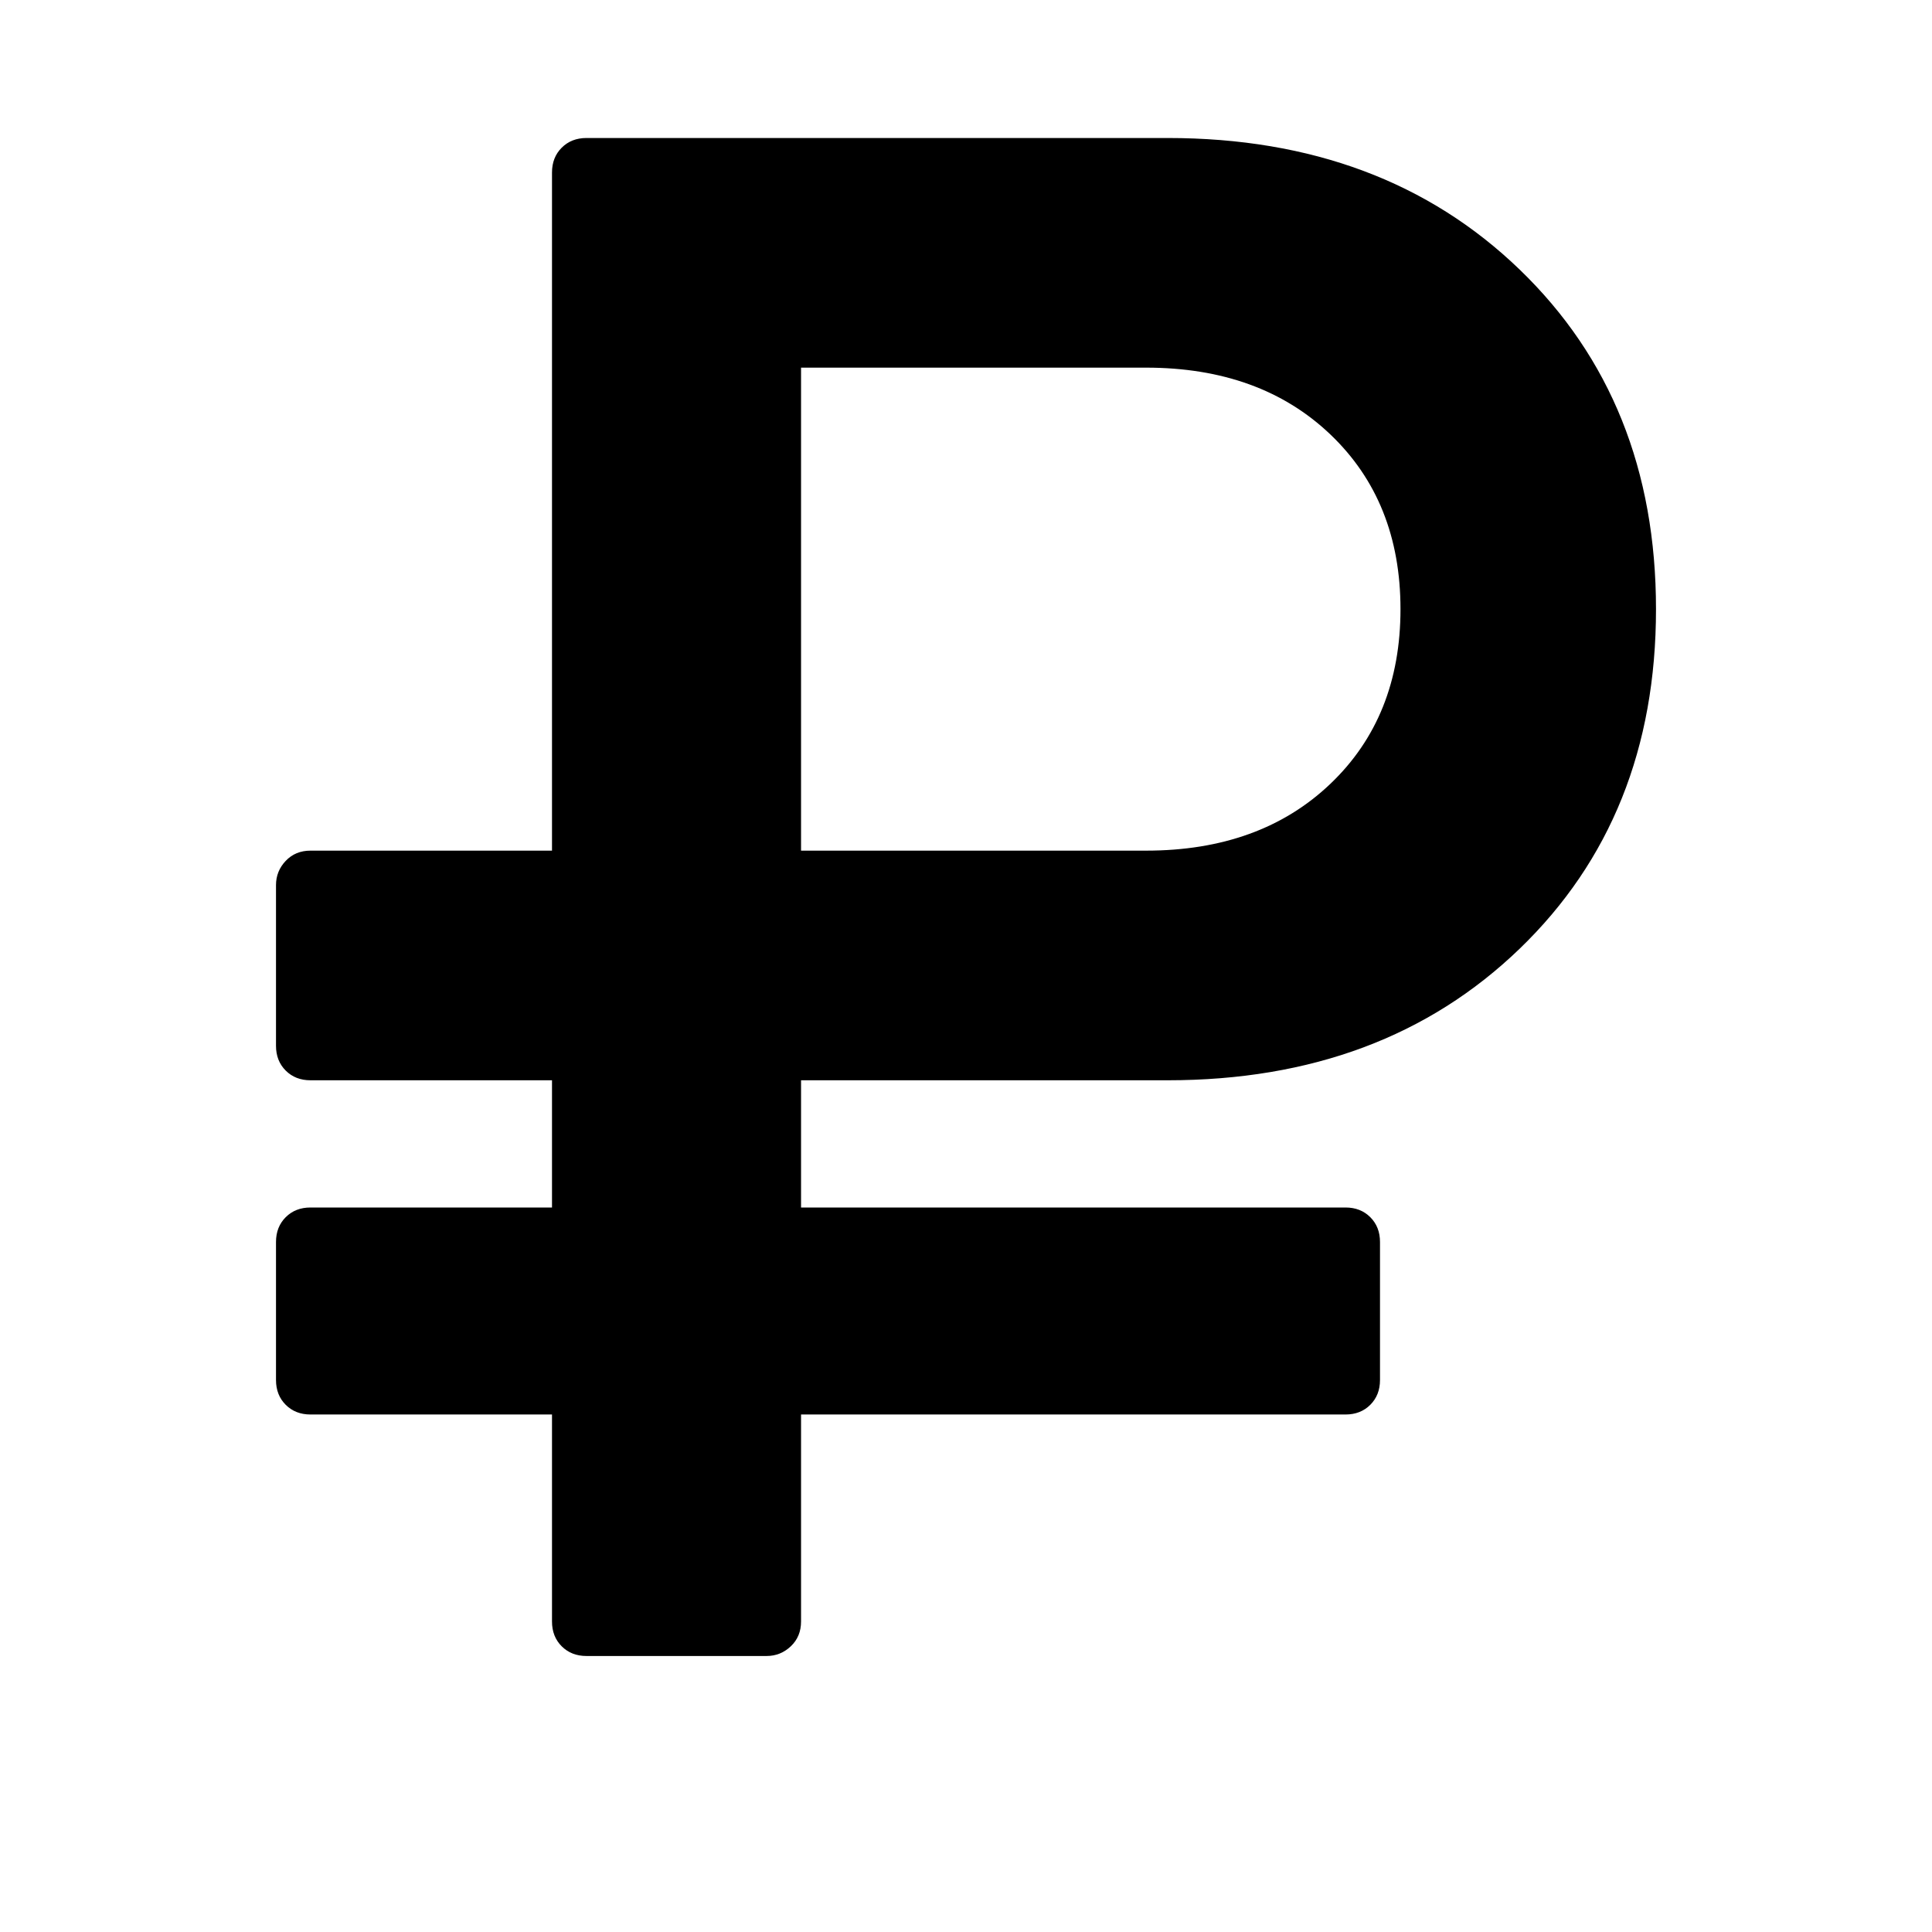
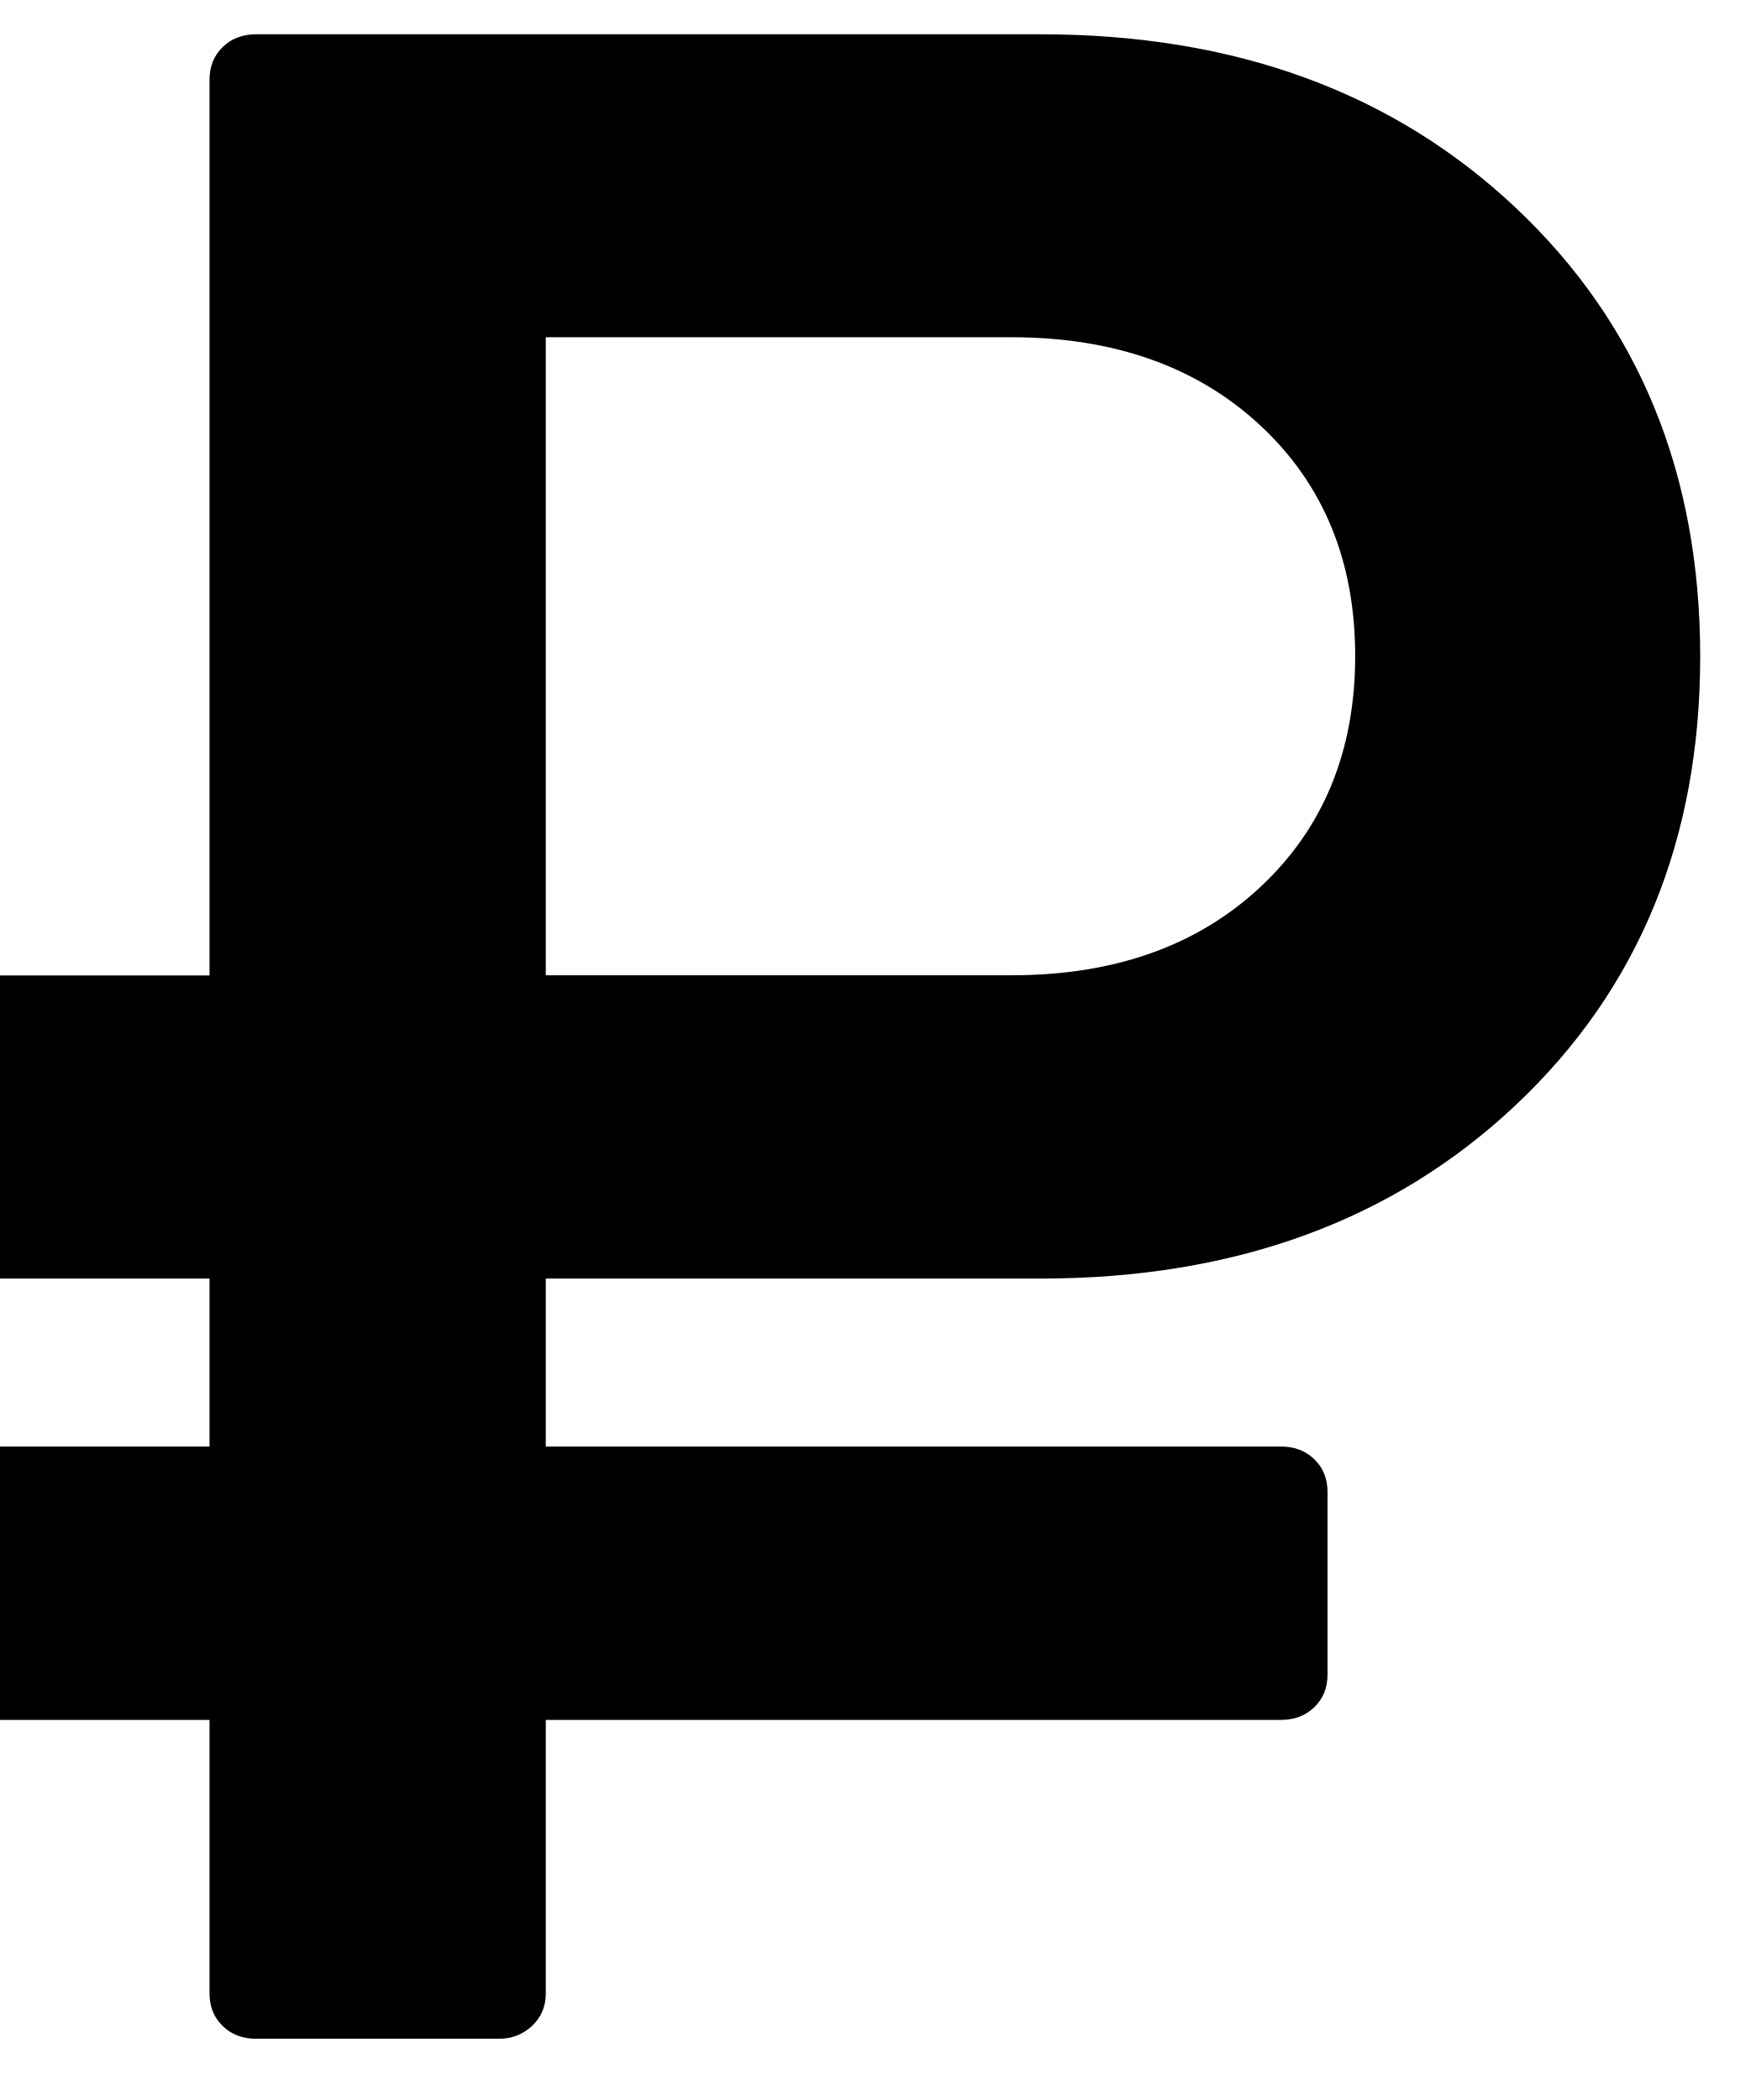
- <svg xmlns="http://www.w3.org/2000/svg" height="1792" viewBox="0 0 1792 1792" width="1792">
-   <path d="M1299 565q0-100-65-162t-171-62h-320v448h320q106 0 171-62t65-162zm237 0q0 193-126.5 315t-326.5 122h-340v118h505q14 0 23 9t9 23v128q0 14-9 23t-23 9h-505v192q0 14-9.5 23t-22.5 9h-167q-14 0-23-9t-9-23v-192h-224q-14 0-23-9t-9-23v-128q0-14 9-23t23-9h224v-118h-224q-14 0-23-9t-9-23v-149q0-13 9-22.5t23-9.5h224v-629q0-14 9-23t23-9h539q200 0 326.5 122t126.5 315z" />
+ <svg xmlns="http://www.w3.org/2000/svg" width="10" height="12">
+   <g>
+     <rect fill="none" id="canvas_background" height="14" width="12" y="-1" x="-1" />
+   </g>
+   <g>
+     <path stroke="null" id="svg_1" d="m7.742,3.75q0,-0.814 -0.541,-1.318t-1.422,-0.505l-2.661,0l0,3.646l2.661,0q0.882,0 1.422,-0.505t0.541,-1.318zm1.971,0q0,1.57 -1.052,2.563t-2.715,0.993l-2.828,0l0,0.96l4.2,0q0.116,0 0.191,0.073t0.075,0.187l0,1.042q0,0.114 -0.075,0.187t-0.191,0.073l-4.2,0l0,1.562q0,0.114 -0.079,0.187t-0.187,0.073l-1.389,0q-0.116,0 -0.191,-0.073t-0.075,-0.187l0,-1.562l-1.863,0q-0.116,0 -0.191,-0.073t-0.075,-0.187l0,-1.042q0,-0.114 0.075,-0.187t0.191,-0.073l1.863,0l0,-0.96l-1.863,0q-0.116,0 -0.191,-0.073t-0.075,-0.187l0,-1.212q0,-0.106 0.075,-0.183t0.191,-0.077l1.863,0l0,-5.118q0,-0.114 0.075,-0.187t0.191,-0.073l4.483,0q1.663,0 2.715,0.993t1.052,2.563z" />
+   </g>
</svg>
